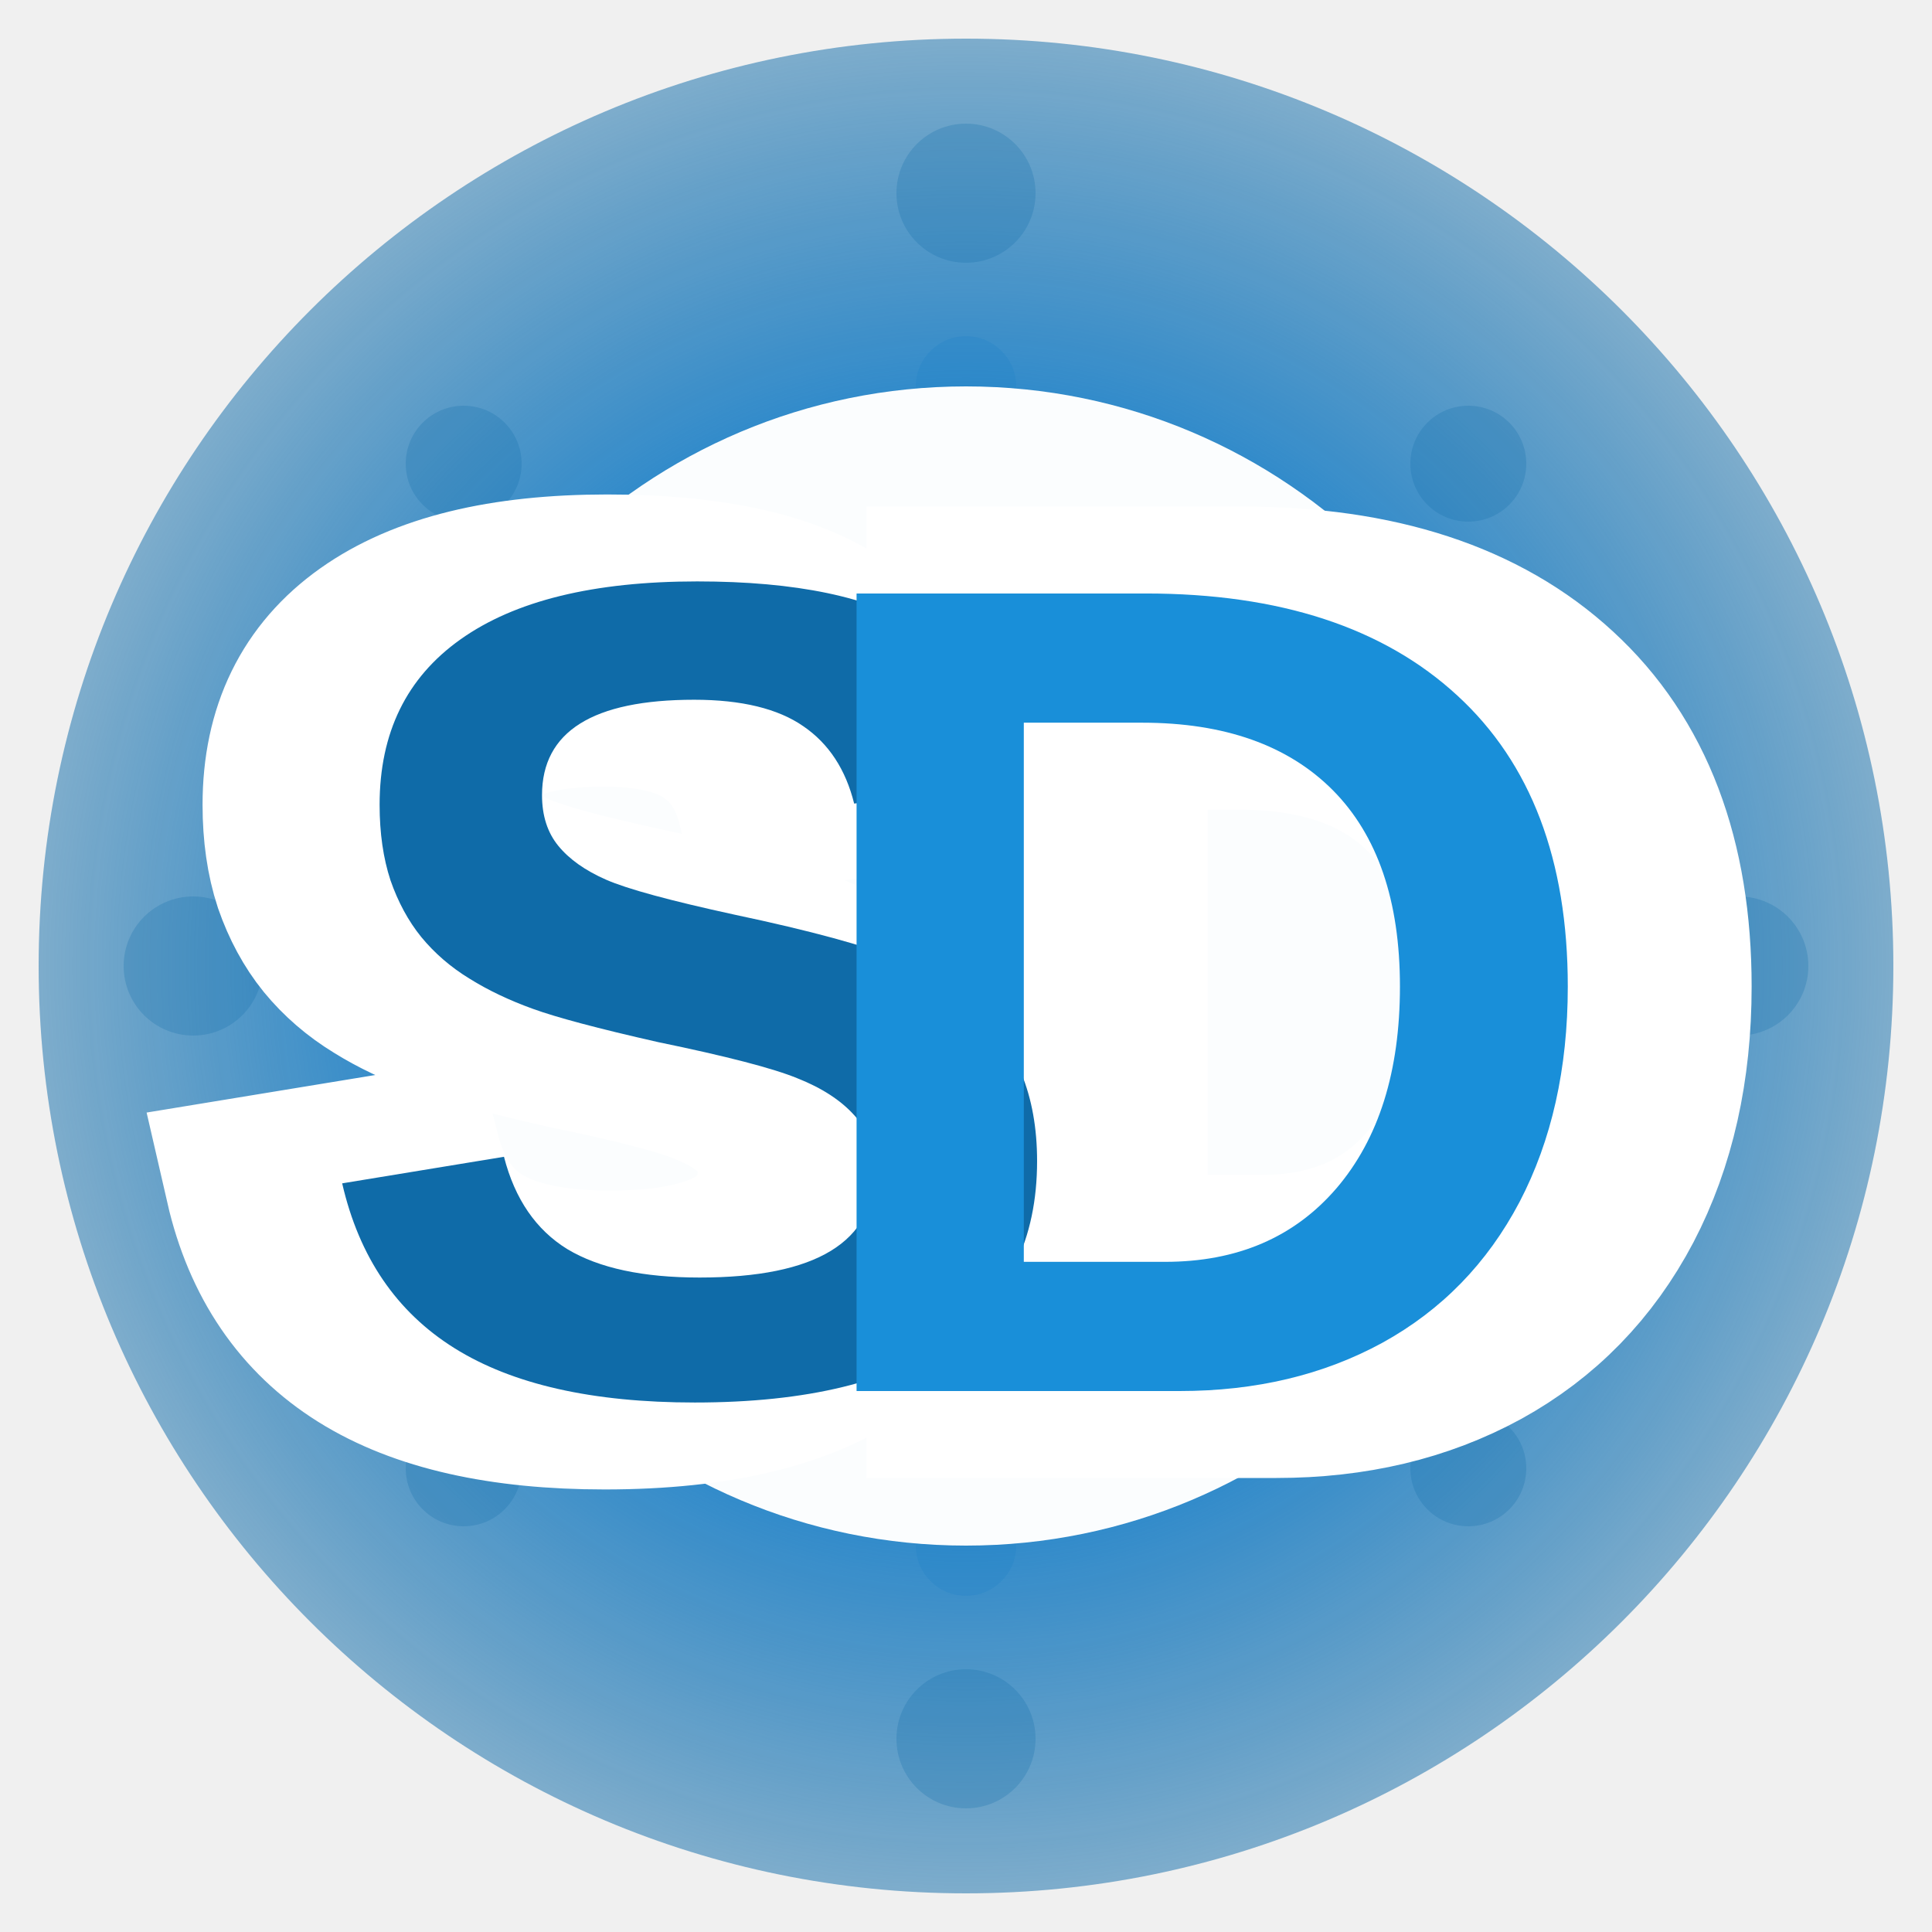
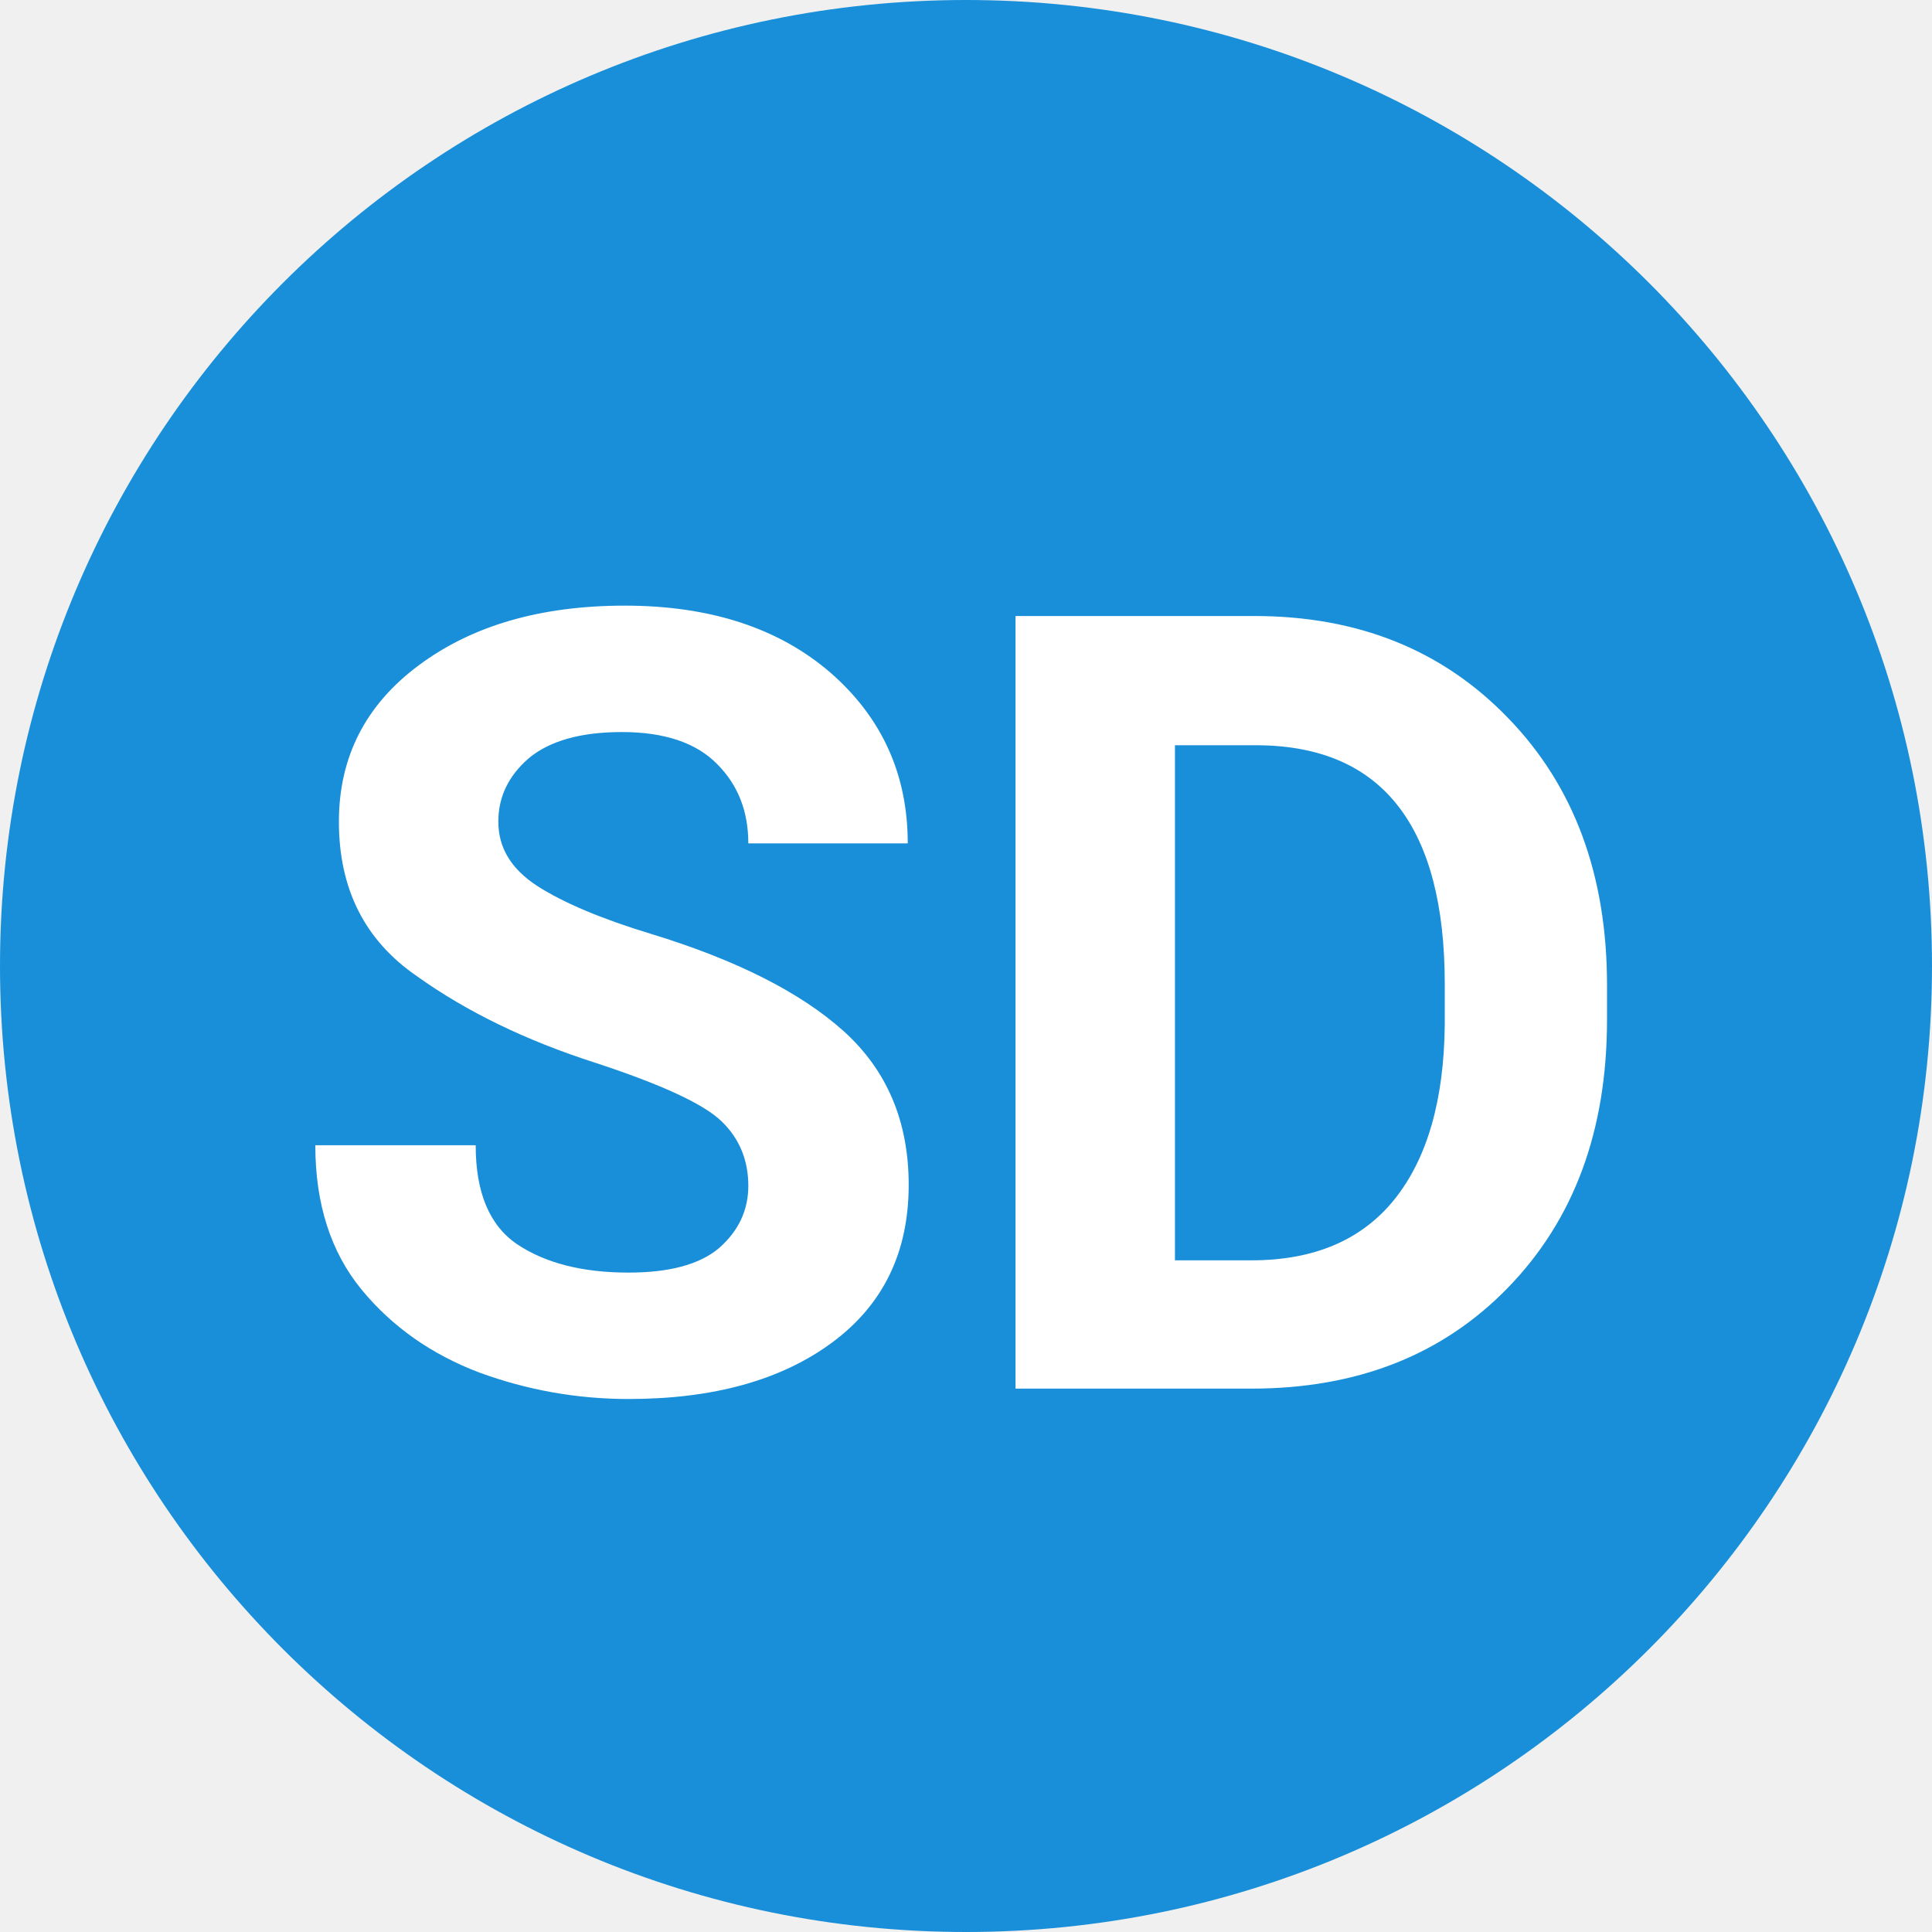
- <svg xmlns="http://www.w3.org/2000/svg" viewBox="0 0 50 50" width="50" height="50" role="img" aria-label="Solutions Delivered Icon">
-   <defs>
-     <radialGradient id="iconGradient" cx="50%" cy="50%" r="50%">
-       <stop offset="0%" style="stop-color:#198fd9;stop-opacity:1" />
-       <stop offset="60%" style="stop-color:#1a7fc7;stop-opacity:0.9" />
-       <stop offset="100%" style="stop-color:#0f6ba8;stop-opacity:0.5" />
-     </radialGradient>
-   </defs>
-   <circle cx="25" cy="25" r="24" fill="url(#iconGradient)" />
-   <g opacity="0.25">
-     <circle cx="12" cy="12" r="1.5" fill="#0f6ba8" />
-     <circle cx="38" cy="12" r="1.5" fill="#0f6ba8" />
-     <circle cx="12" cy="38" r="1.5" fill="#0f6ba8" />
-     <circle cx="38" cy="38" r="1.5" fill="#0f6ba8" />
-     <circle cx="25" cy="5" r="1.8" fill="#0f6ba8" />
-     <circle cx="25" cy="45" r="1.8" fill="#0f6ba8" />
-     <circle cx="5" cy="25" r="1.8" fill="#0f6ba8" />
-     <circle cx="45" cy="25" r="1.8" fill="#0f6ba8" />
-     <circle cx="16" cy="16" r="1.2" fill="#1a7fc7" />
-     <circle cx="34" cy="16" r="1.2" fill="#1a7fc7" />
-     <circle cx="16" cy="34" r="1.2" fill="#1a7fc7" />
-     <circle cx="34" cy="34" r="1.2" fill="#1a7fc7" />
-     <circle cx="25" cy="10" r="1.3" fill="#1a7fc7" />
-     <circle cx="25" cy="40" r="1.3" fill="#1a7fc7" />
-     <circle cx="10" cy="25" r="1.3" fill="#1a7fc7" />
-     <circle cx="40" cy="25" r="1.3" fill="#1a7fc7" />
-     <circle cx="19" cy="19" r="0.9" fill="#198fd9" />
-     <circle cx="31" cy="19" r="0.9" fill="#198fd9" />
-     <circle cx="19" cy="31" r="0.9" fill="#198fd9" />
-     <circle cx="31" cy="31" r="0.9" fill="#198fd9" />
-   </g>
-   <circle cx="25" cy="25" r="15" fill="white" opacity="0.98" />
-   <g font-family="Arial, Helvetica, sans-serif" font-weight="900" font-size="30">
-     <text x="25" y="36" text-anchor="middle" fill="none" stroke="white" stroke-width="4.5" letter-spacing="-3">SD</text>
-     <text x="18" y="36" text-anchor="middle" fill="#0f6ba8">S</text>
-     <text x="31" y="36" text-anchor="middle" fill="#198fd9">D</text>
-   </g>
+ <svg xmlns="http://www.w3.org/2000/svg" viewBox="0 0 32 32" width="32" height="32">
+   <circle cx="16" cy="16" r="16" fill="#198fd9" />
+   <text x="16" y="23" font-family="system-ui, -apple-system, BlinkMacSystemFont, 'Segoe UI', Roboto, 'Helvetica Neue', Arial, sans-serif" font-size="18" font-weight="700" fill="#ffffff" text-anchor="middle">SD</text>
</svg>
